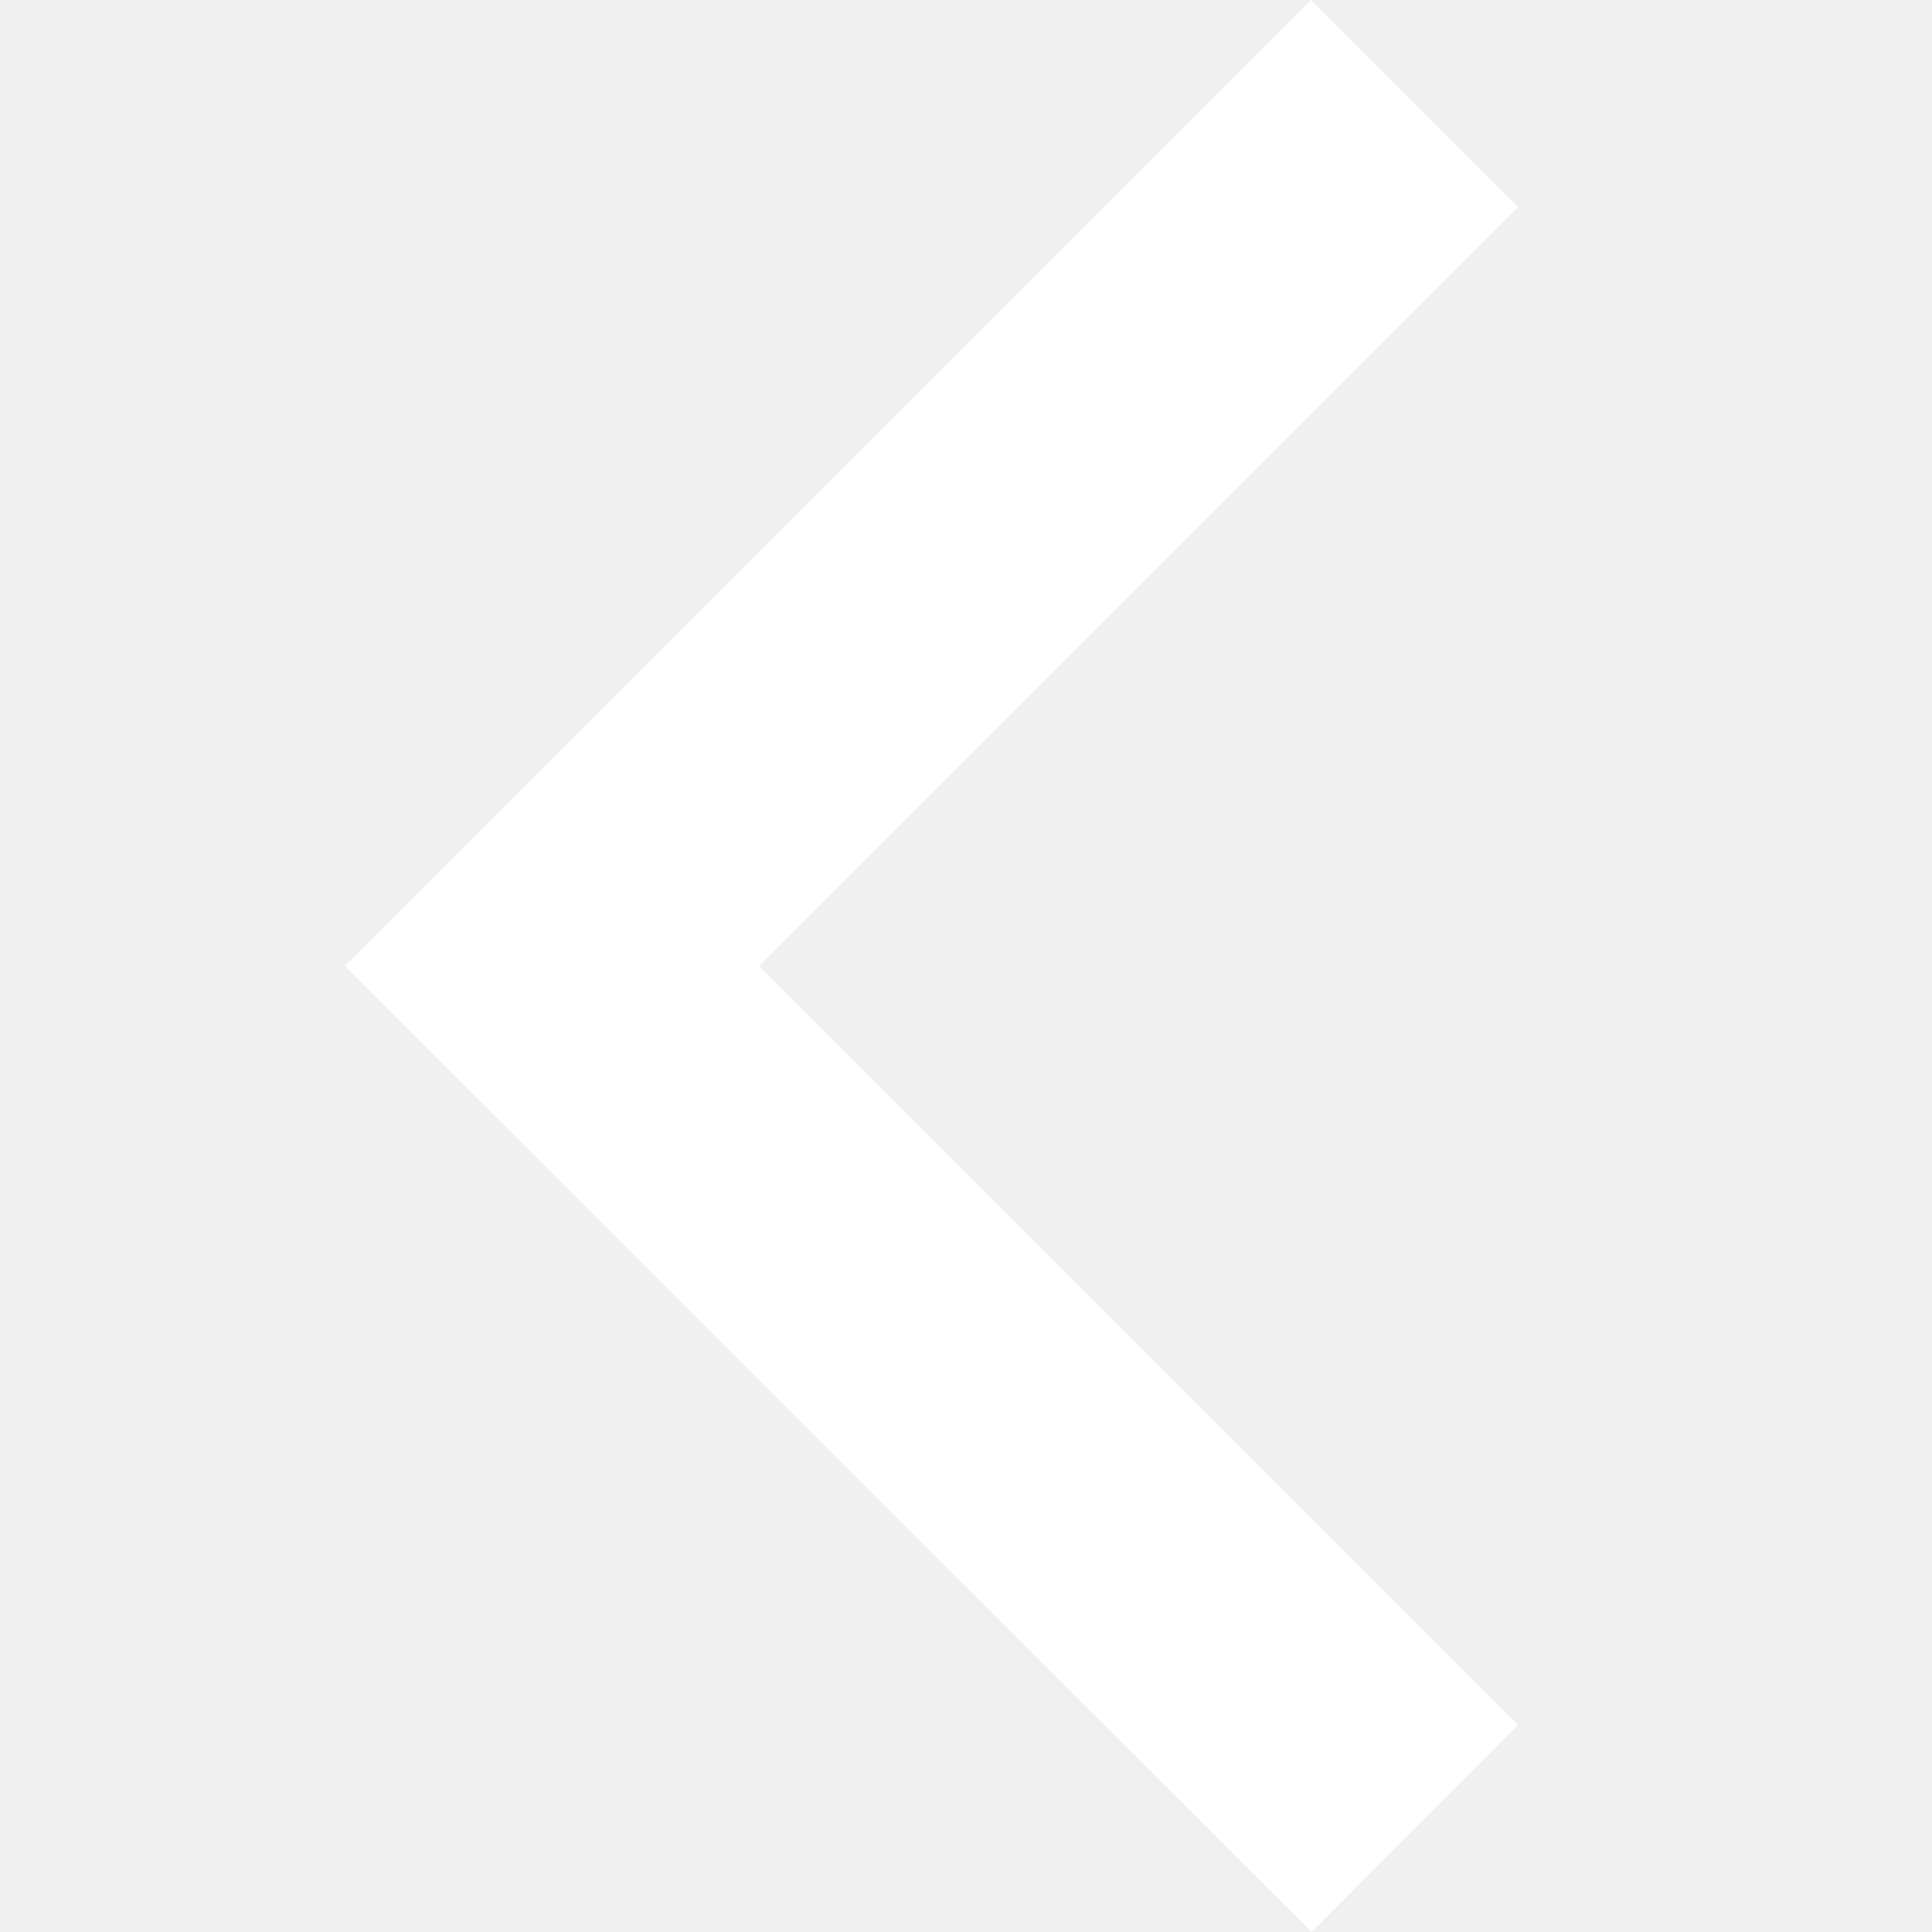
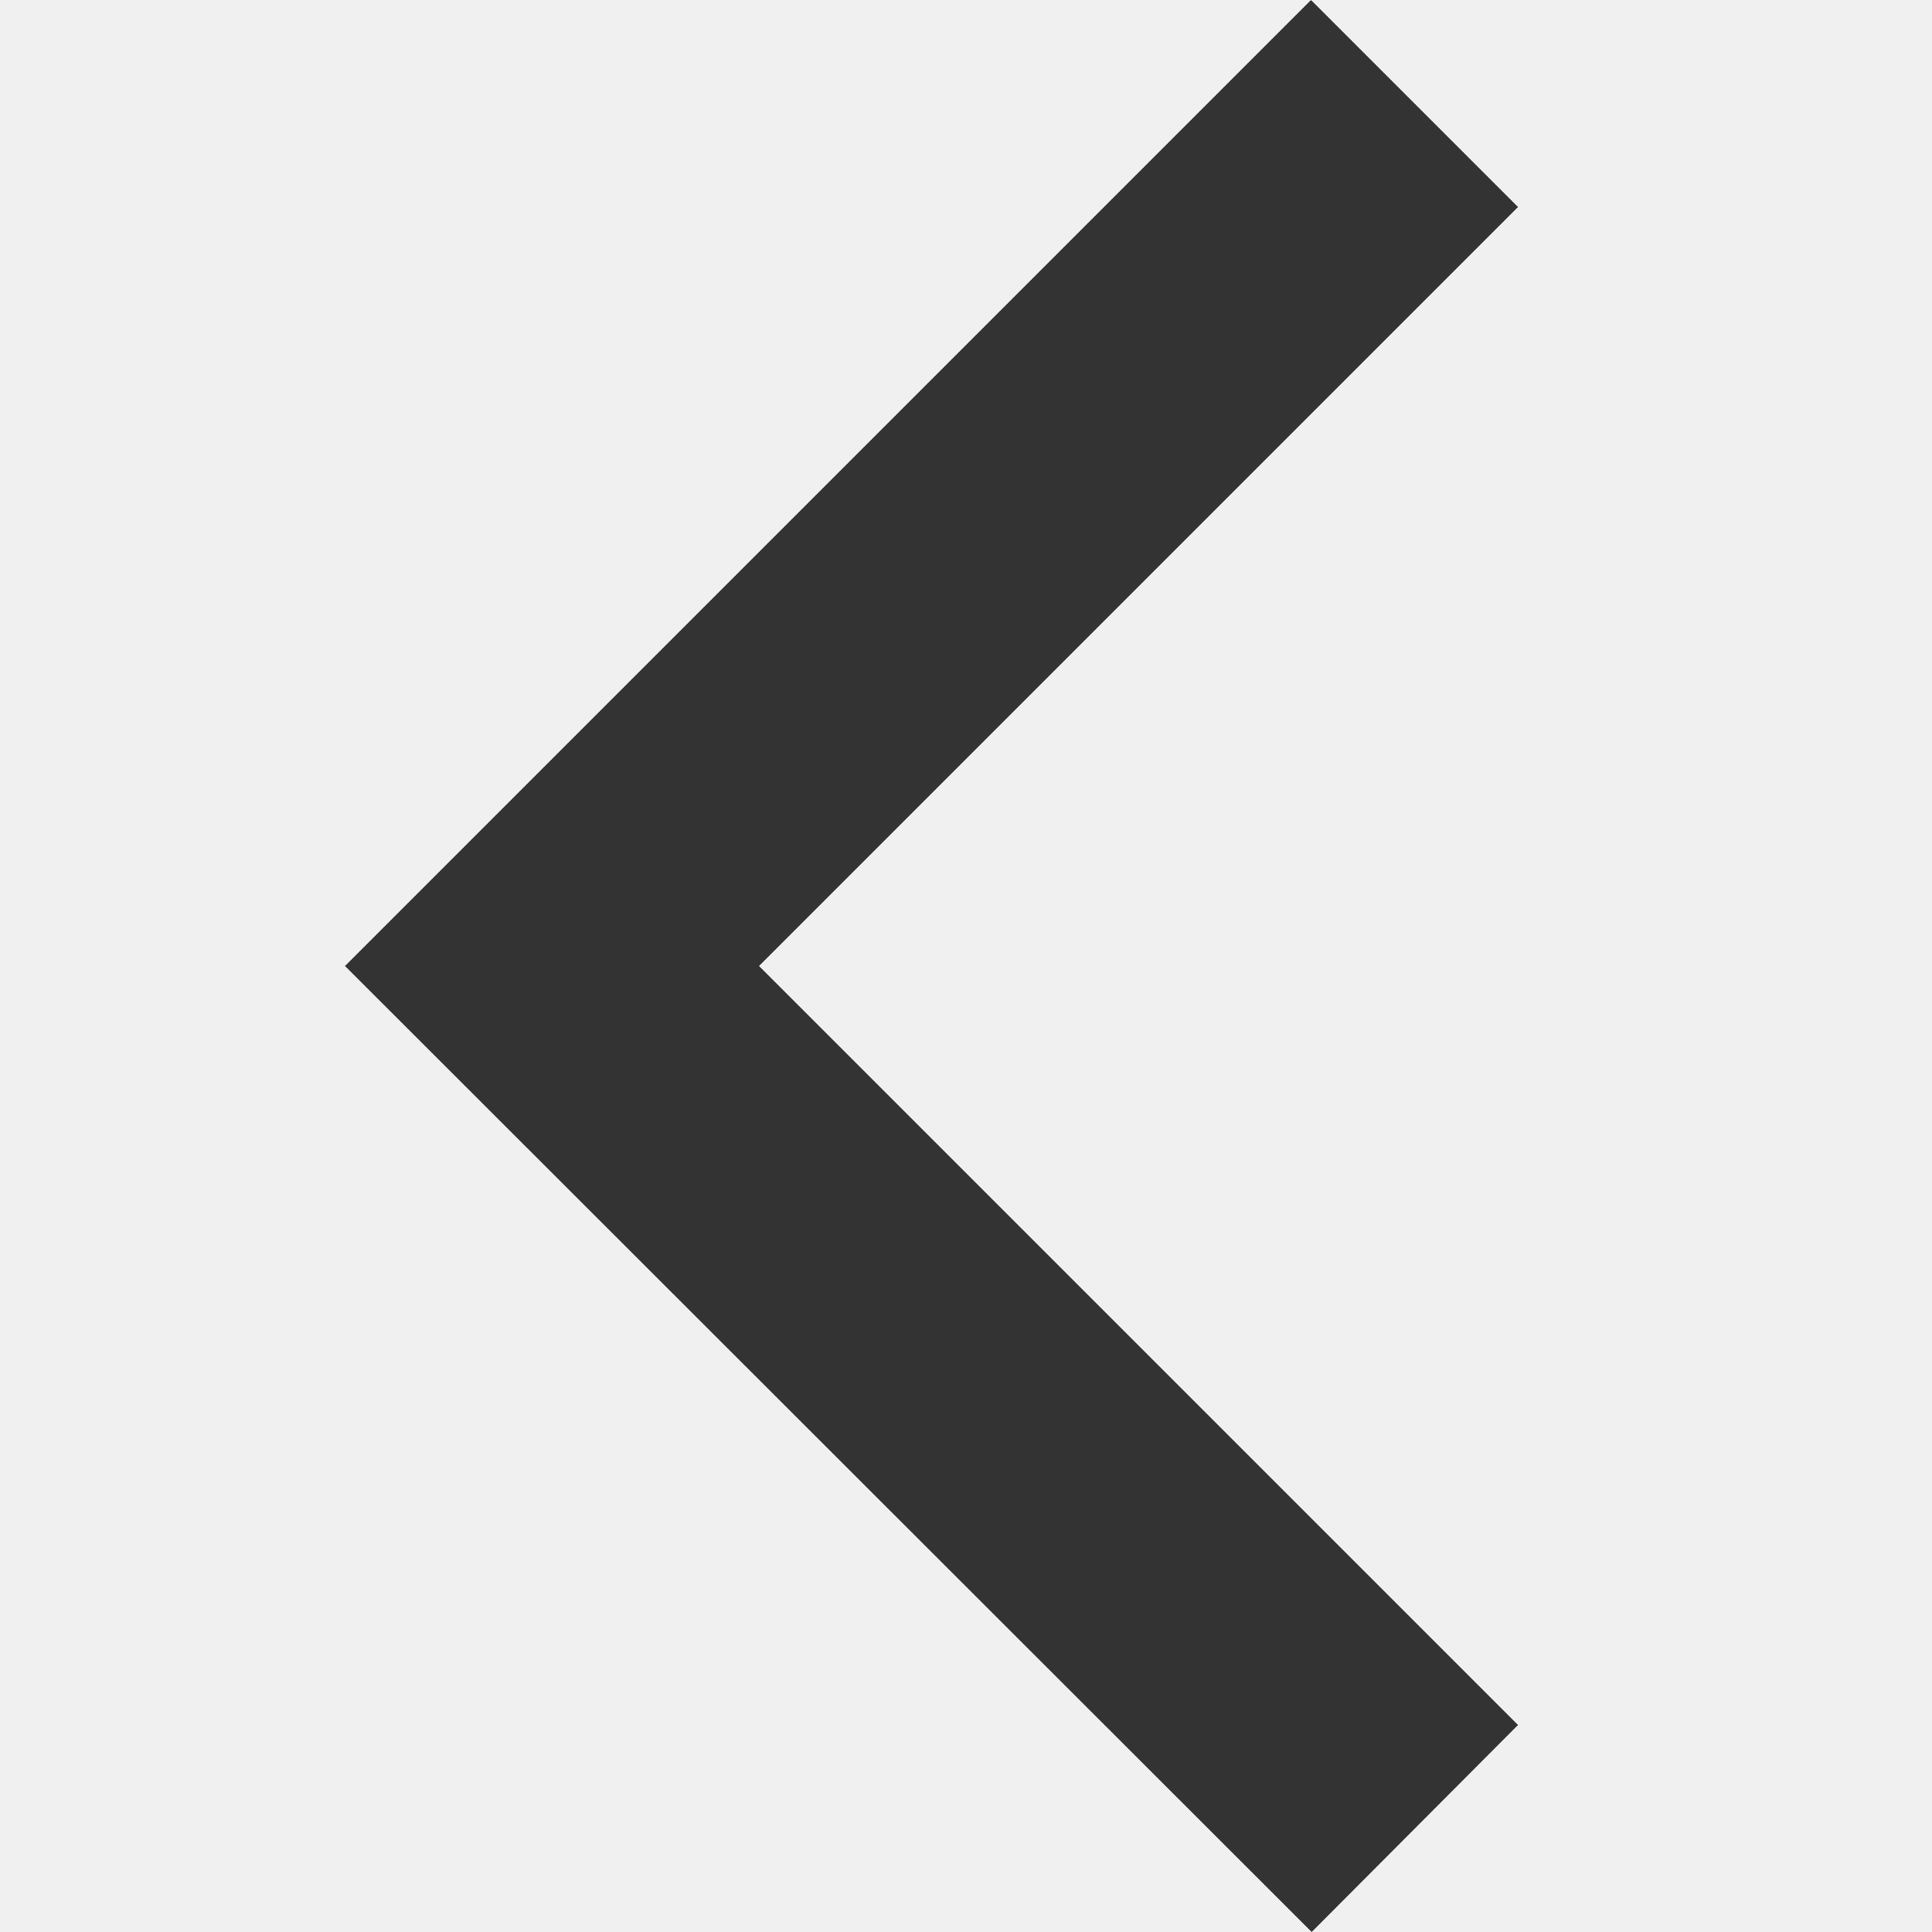
<svg xmlns="http://www.w3.org/2000/svg" id="Layer_2" data-name="Layer 2" viewBox="0 0 28 28">
  <defs>
-     <style>.cls-1{fill:#fff;}</style>
+     <style>.cls-1{fill:#333;}</style>
  </defs>
  <polygon class="cls-1" points="19.01 28 5 14 19 0 22 3 11 14 22 25 19.01 28" />
</svg>
